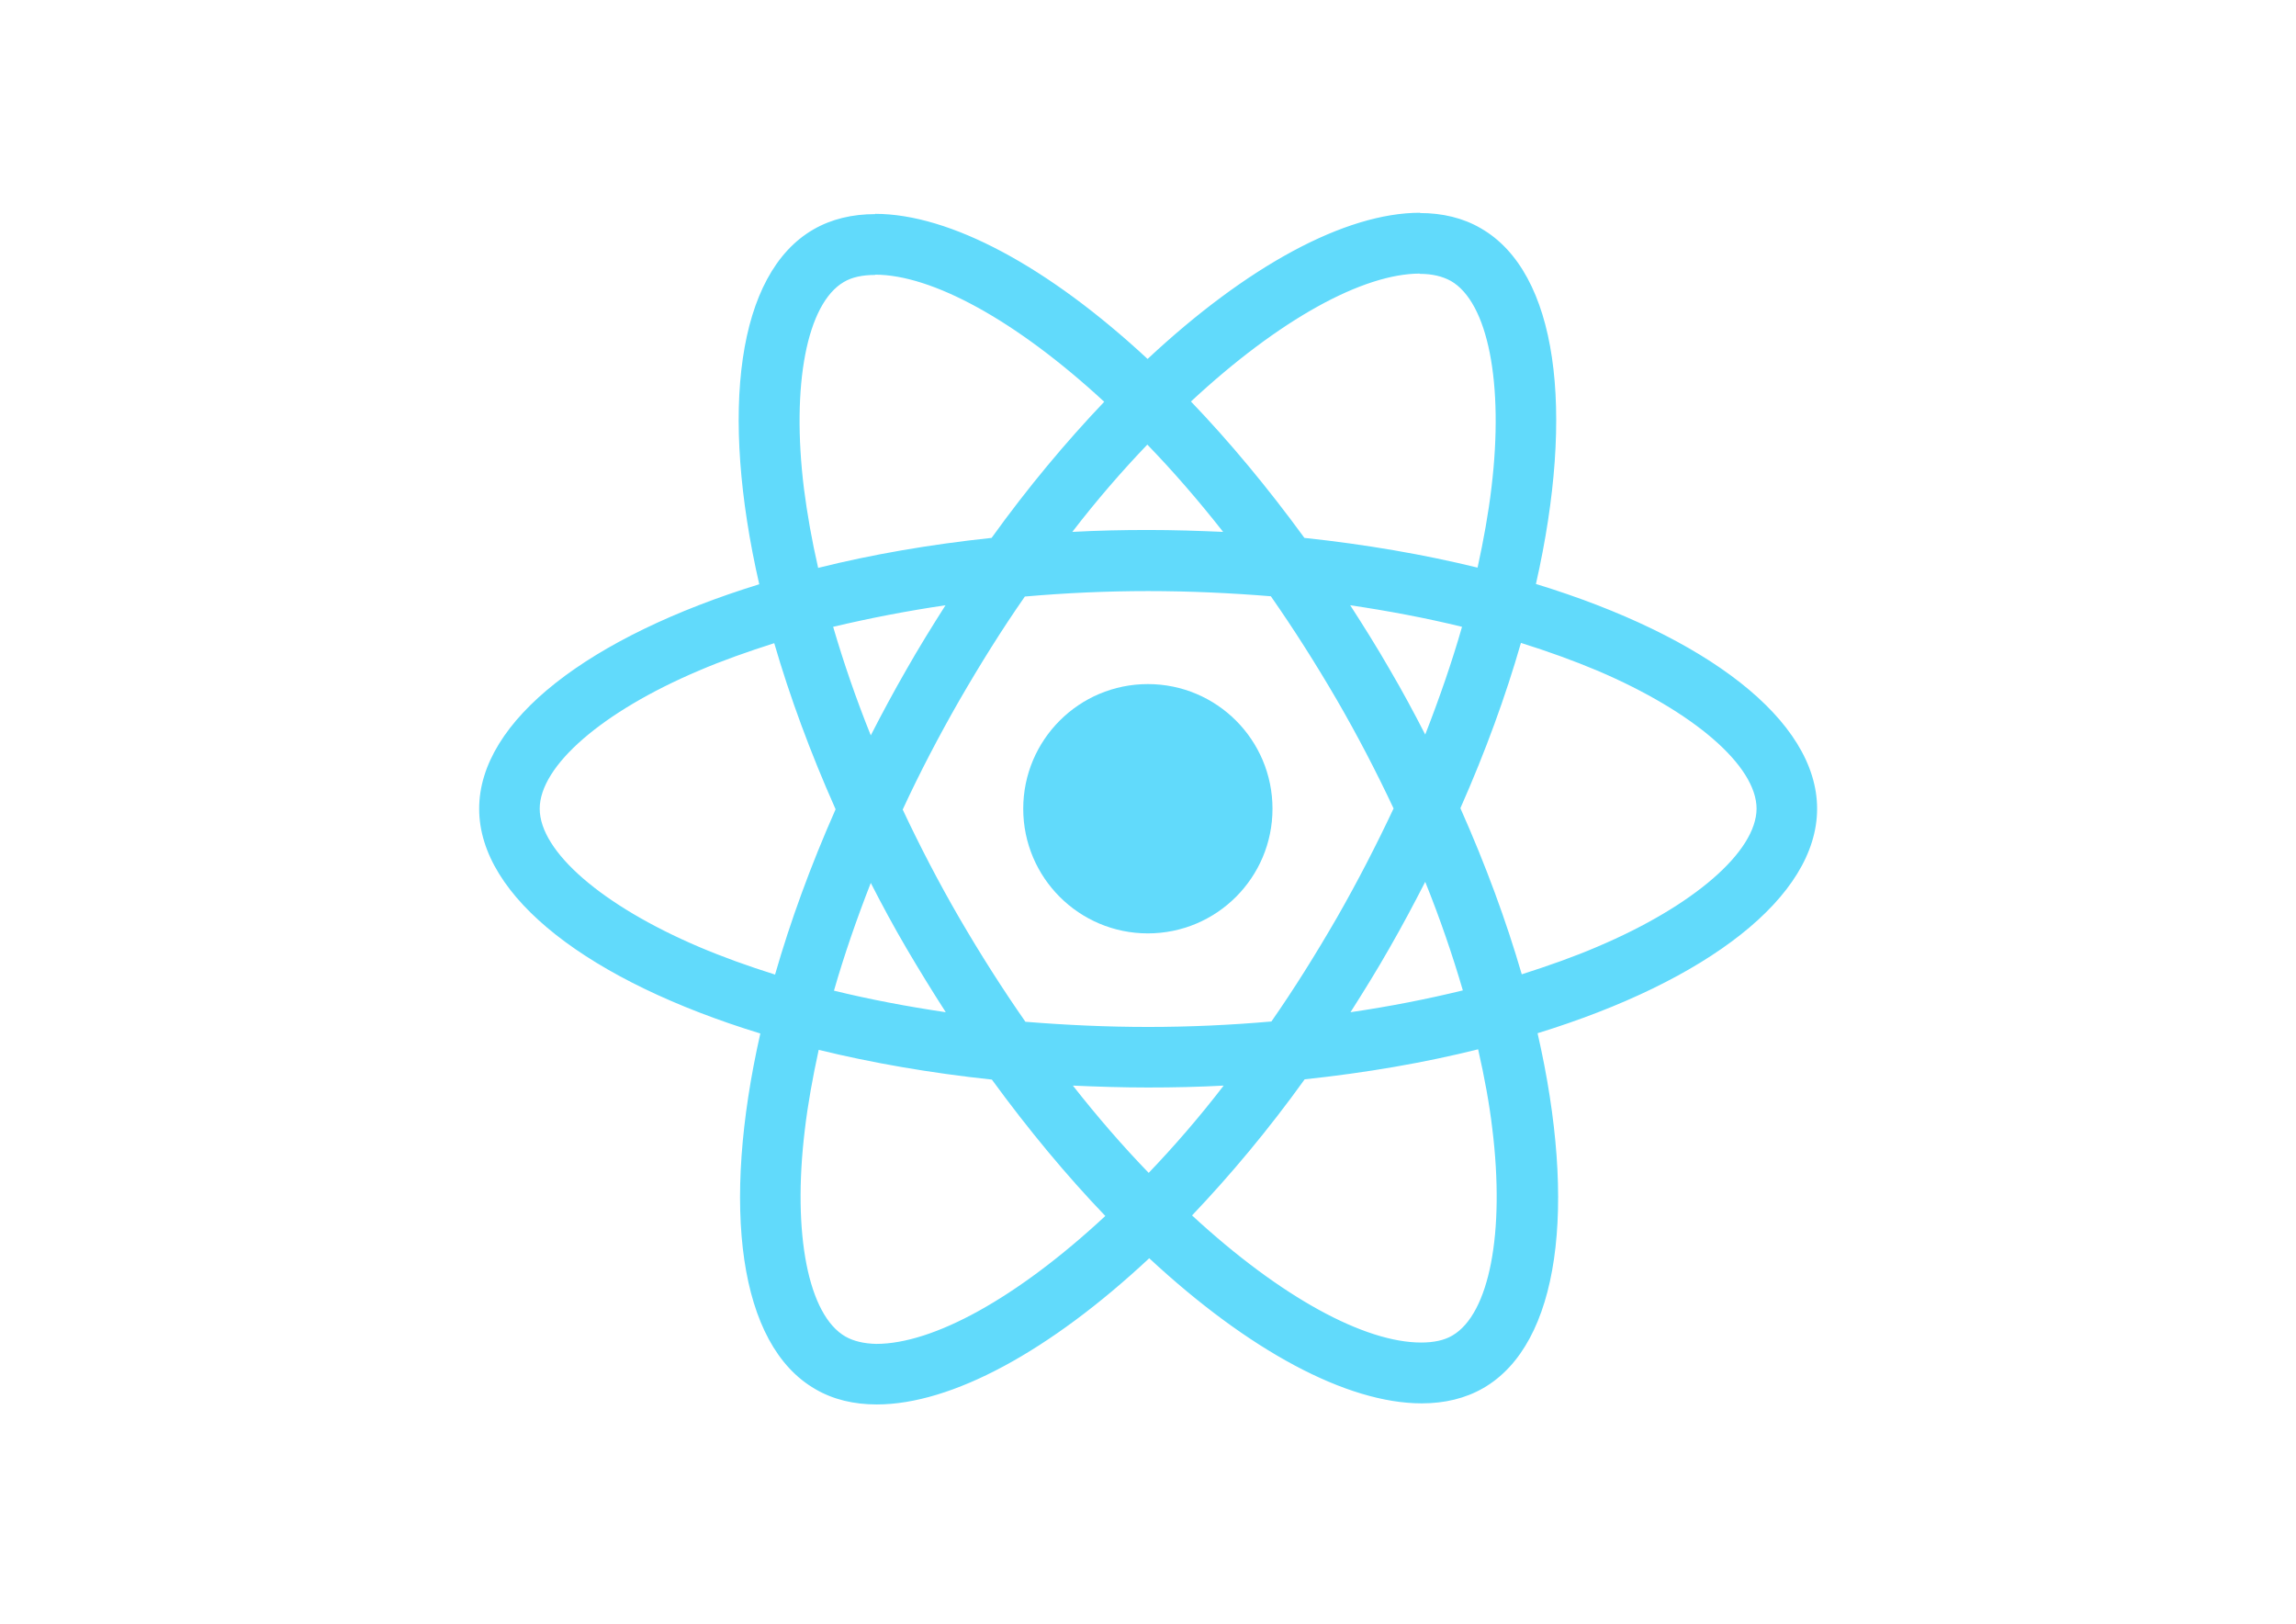
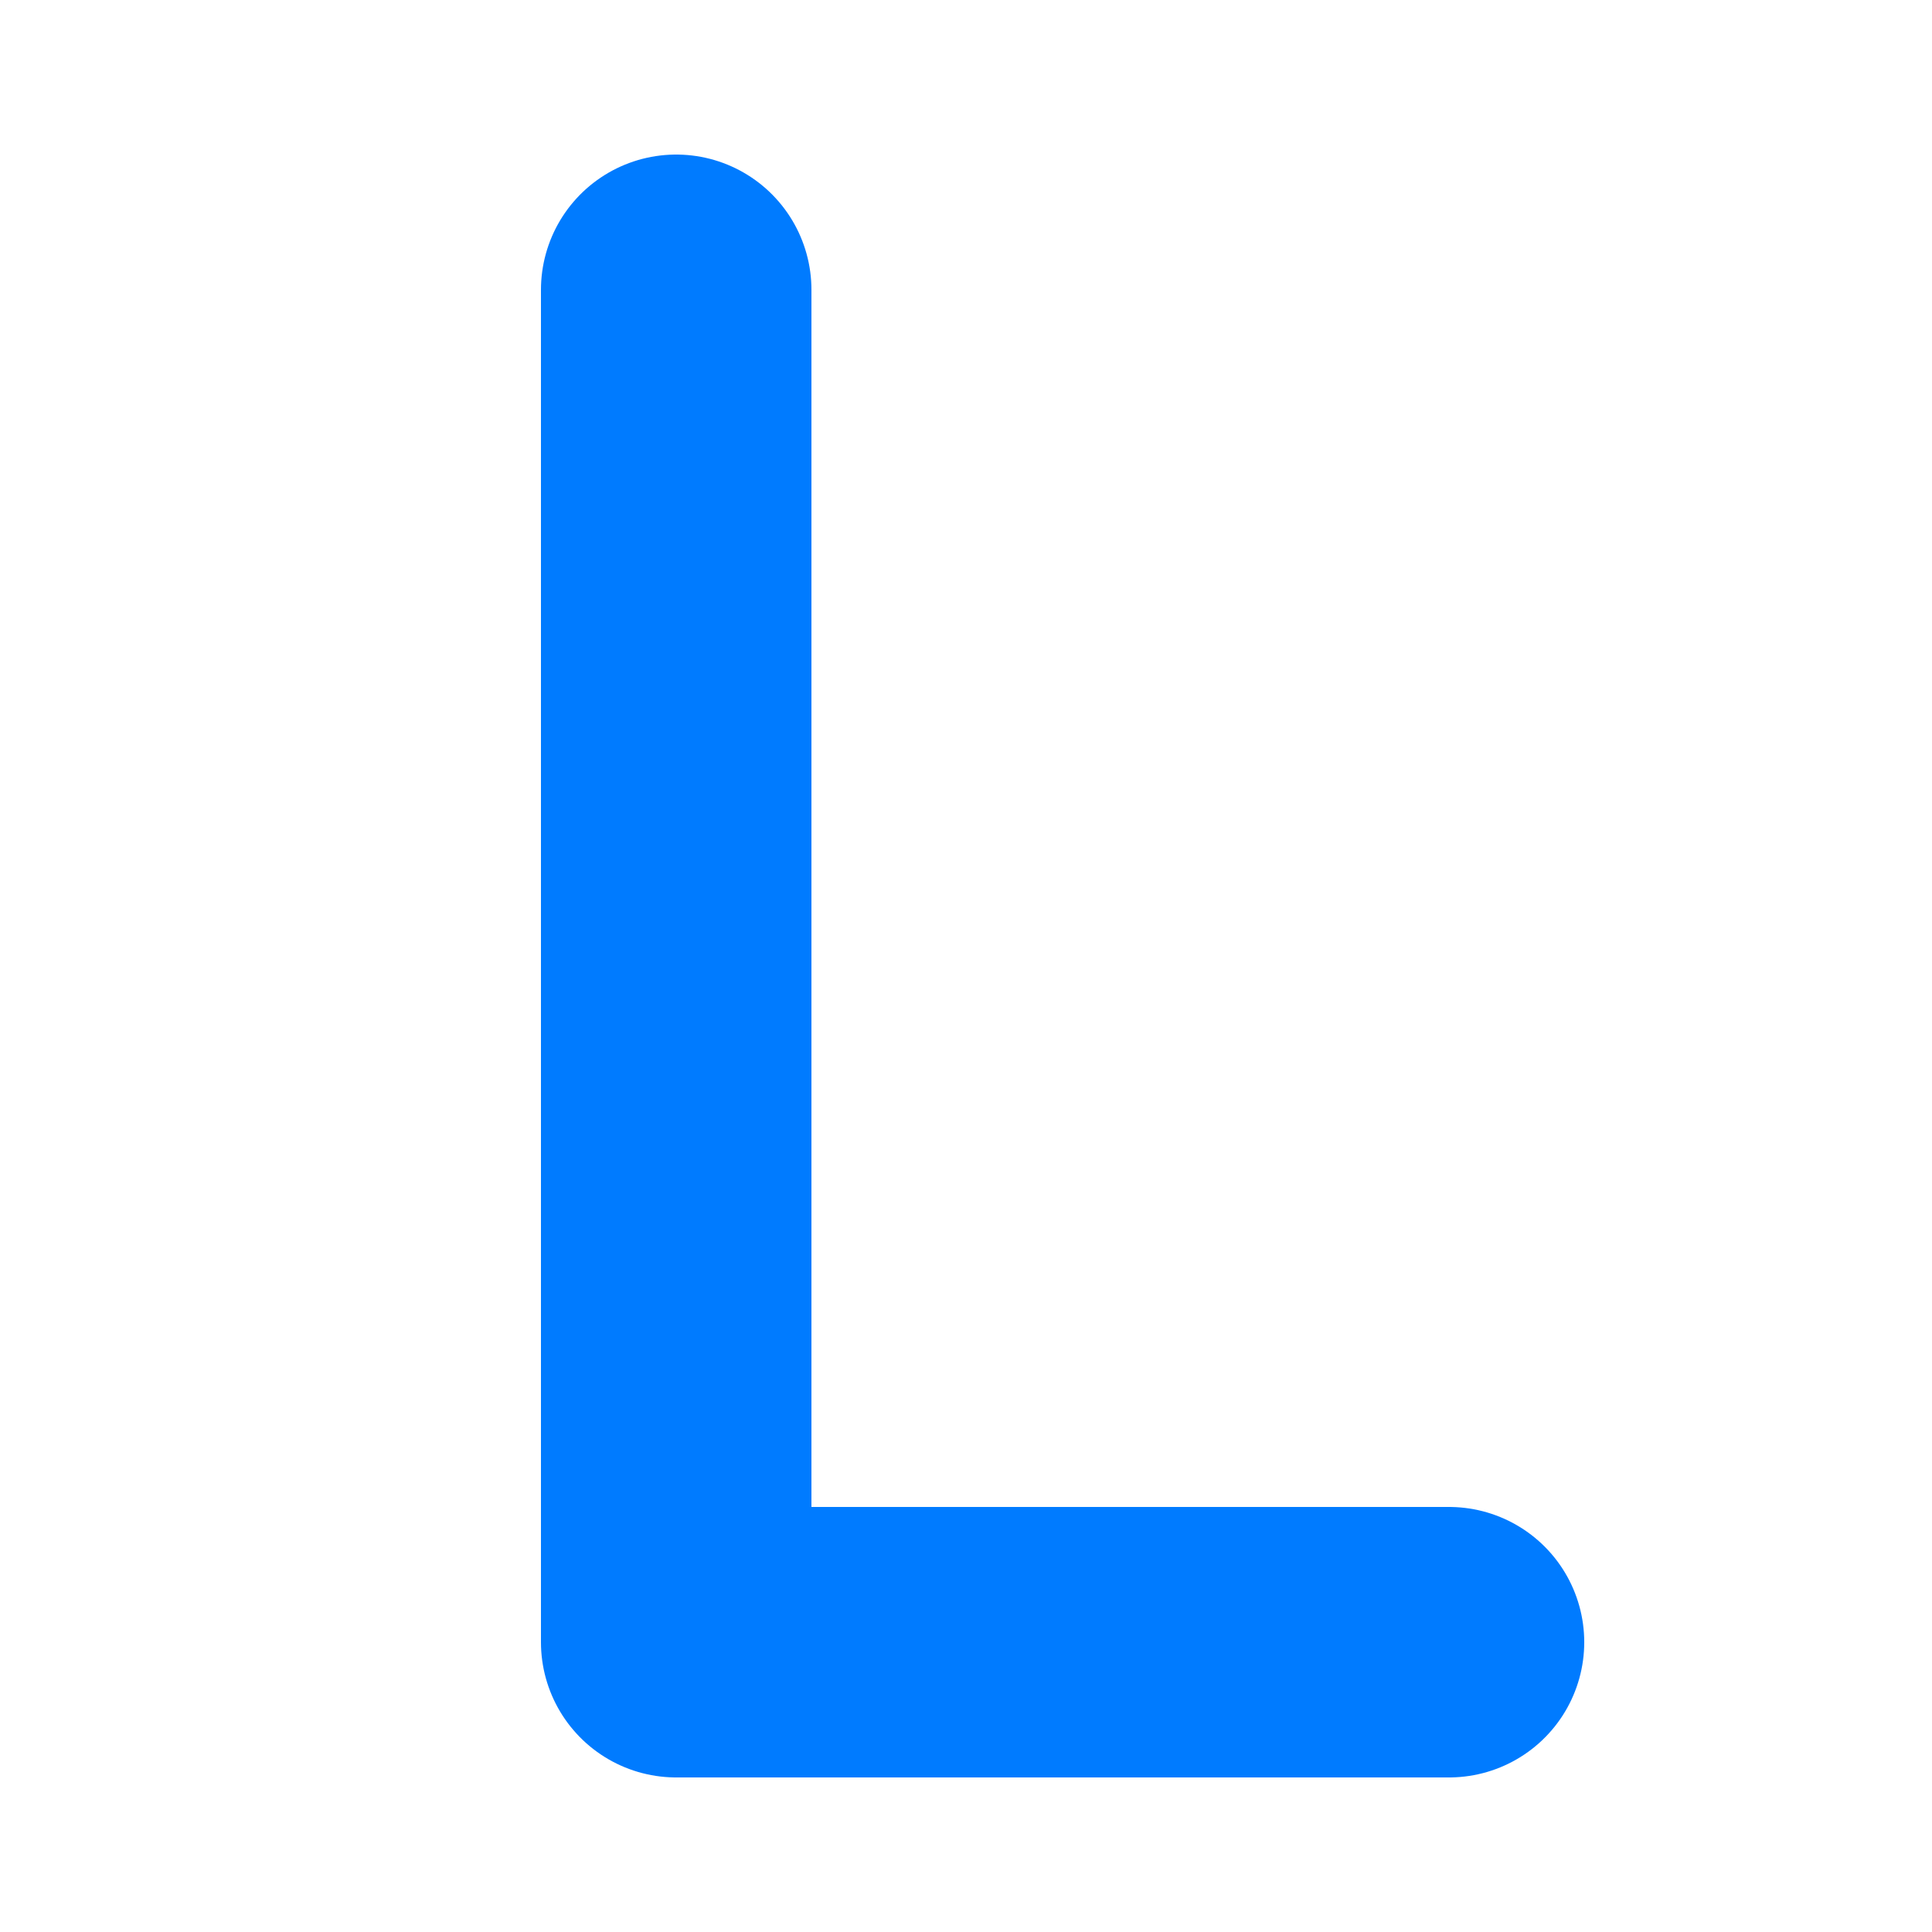
- <svg xmlns="http://www.w3.org/2000/svg" viewBox="0 0 841.9 595.3">
-   <g fill="#61DAFB">
-     <path d="M666.3 296.5c0-32.5-40.7-63.3-103.1-82.4 14.4-63.6 8-114.2-20.2-130.4-6.5-3.8-14.1-5.6-22.4-5.6v22.3c4.6 0 8.3.9 11.4 2.6 13.6 7.8 19.5 37.5 14.9 75.7-1.1 9.4-2.9 19.3-5.1 29.4-19.6-4.8-41-8.5-63.5-10.9-13.5-18.5-27.5-35.3-41.6-50 32.6-30.3 63.2-46.9 84-46.9V78c-27.5 0-63.5 19.6-99.9 53.6-36.4-33.8-72.4-53.2-99.9-53.2v22.3c20.7 0 51.4 16.5 84 46.6-14 14.7-28 31.4-41.3 49.9-22.6 2.4-44 6.1-63.6 11-2.3-10-4-19.7-5.2-29-4.7-38.2 1.1-67.9 14.6-75.8 3-1.8 6.9-2.6 11.5-2.6V78.5c-8.4 0-16 1.8-22.6 5.6-28.1 16.2-34.4 66.7-19.9 130.1-62.2 19.2-102.7 49.9-102.7 82.3 0 32.5 40.7 63.3 103.1 82.4-14.4 63.6-8 114.2 20.2 130.4 6.5 3.8 14.1 5.6 22.5 5.6 27.5 0 63.5-19.6 99.9-53.6 36.4 33.8 72.4 53.2 99.9 53.2 8.4 0 16-1.8 22.6-5.6 28.1-16.2 34.4-66.7 19.9-130.1 62-19.1 102.5-49.9 102.5-82.3zm-130.2-66.7c-3.7 12.9-8.3 26.2-13.5 39.5-4.1-8-8.4-16-13.1-24-4.6-8-9.5-15.8-14.4-23.4 14.2 2.1 27.9 4.7 41 7.9zm-45.8 106.5c-7.8 13.5-15.8 26.3-24.1 38.2-14.9 1.3-30 2-45.2 2-15.1 0-30.2-.7-45-1.9-8.3-11.9-16.4-24.6-24.2-38-7.6-13.1-14.5-26.4-20.8-39.8 6.2-13.4 13.2-26.8 20.7-39.9 7.8-13.5 15.8-26.3 24.1-38.2 14.9-1.3 30-2 45.2-2 15.1 0 30.2.7 45 1.9 8.3 11.9 16.4 24.6 24.2 38 7.6 13.1 14.5 26.4 20.8 39.8-6.3 13.4-13.2 26.8-20.7 39.9zm32.3-13c5.4 13.4 10 26.8 13.8 39.8-13.1 3.2-26.9 5.9-41.2 8 4.9-7.7 9.8-15.6 14.4-23.7 4.6-8 8.9-16.1 13-24.1zM421.2 430c-9.3-9.6-18.6-20.3-27.8-32 9 .4 18.2.7 27.5.7 9.4 0 18.7-.2 27.8-.7-9 11.7-18.3 22.4-27.5 32zm-74.4-58.9c-14.2-2.1-27.9-4.7-41-7.9 3.7-12.9 8.3-26.2 13.5-39.5 4.1 8 8.4 16 13.1 24 4.7 8 9.5 15.8 14.4 23.4zM420.7 163c9.3 9.6 18.6 20.3 27.8 32-9-.4-18.2-.7-27.5-.7-9.4 0-18.7.2-27.8.7 9-11.7 18.3-22.4 27.5-32zm-74 58.9c-4.9 7.7-9.8 15.6-14.4 23.7-4.6 8-8.9 16-13 24-5.4-13.4-10-26.8-13.8-39.8 13.1-3.1 26.9-5.8 41.2-7.9zm-90.5 125.2c-35.4-15.1-58.3-34.9-58.3-50.6 0-15.7 22.9-35.6 58.3-50.6 8.6-3.7 18-7 27.7-10.1 5.7 19.6 13.2 40 22.5 60.9-9.2 20.8-16.6 41.1-22.2 60.6-9.9-3.1-19.3-6.5-28-10.2zM310 490c-13.6-7.8-19.5-37.5-14.9-75.7 1.1-9.4 2.9-19.3 5.1-29.4 19.6 4.8 41 8.5 63.5 10.9 13.5 18.5 27.5 35.3 41.6 50-32.6 30.3-63.2 46.9-84 46.9-4.5-.1-8.3-1-11.3-2.7zm237.2-76.2c4.7 38.2-1.1 67.9-14.6 75.8-3 1.8-6.9 2.6-11.5 2.6-20.7 0-51.4-16.5-84-46.6 14-14.7 28-31.4 41.3-49.9 22.6-2.4 44-6.1 63.6-11 2.3 10.1 4.1 19.8 5.2 29.1zm38.5-66.7c-8.6 3.7-18 7-27.7 10.1-5.7-19.6-13.2-40-22.5-60.9 9.2-20.8 16.6-41.1 22.2-60.6 9.9 3.1 19.3 6.5 28.1 10.2 35.4 15.1 58.3 34.9 58.3 50.6-.1 15.7-23 35.6-58.4 50.6zM320.8 78.4z" />
-     <circle cx="420.9" cy="296.5" r="45.7" />
-     <path d="M520.5 78.1z" />
-   </g>
+ <svg xmlns="http://www.w3.org/2000/svg" width="200" height="200" viewBox="0 0 100 100">
+   <path d="M 35 15 L 35 85 L 75 85" stroke="#007bff" stroke-width="14" stroke-linecap="round" stroke-linejoin="round" fill="none" />
</svg>
